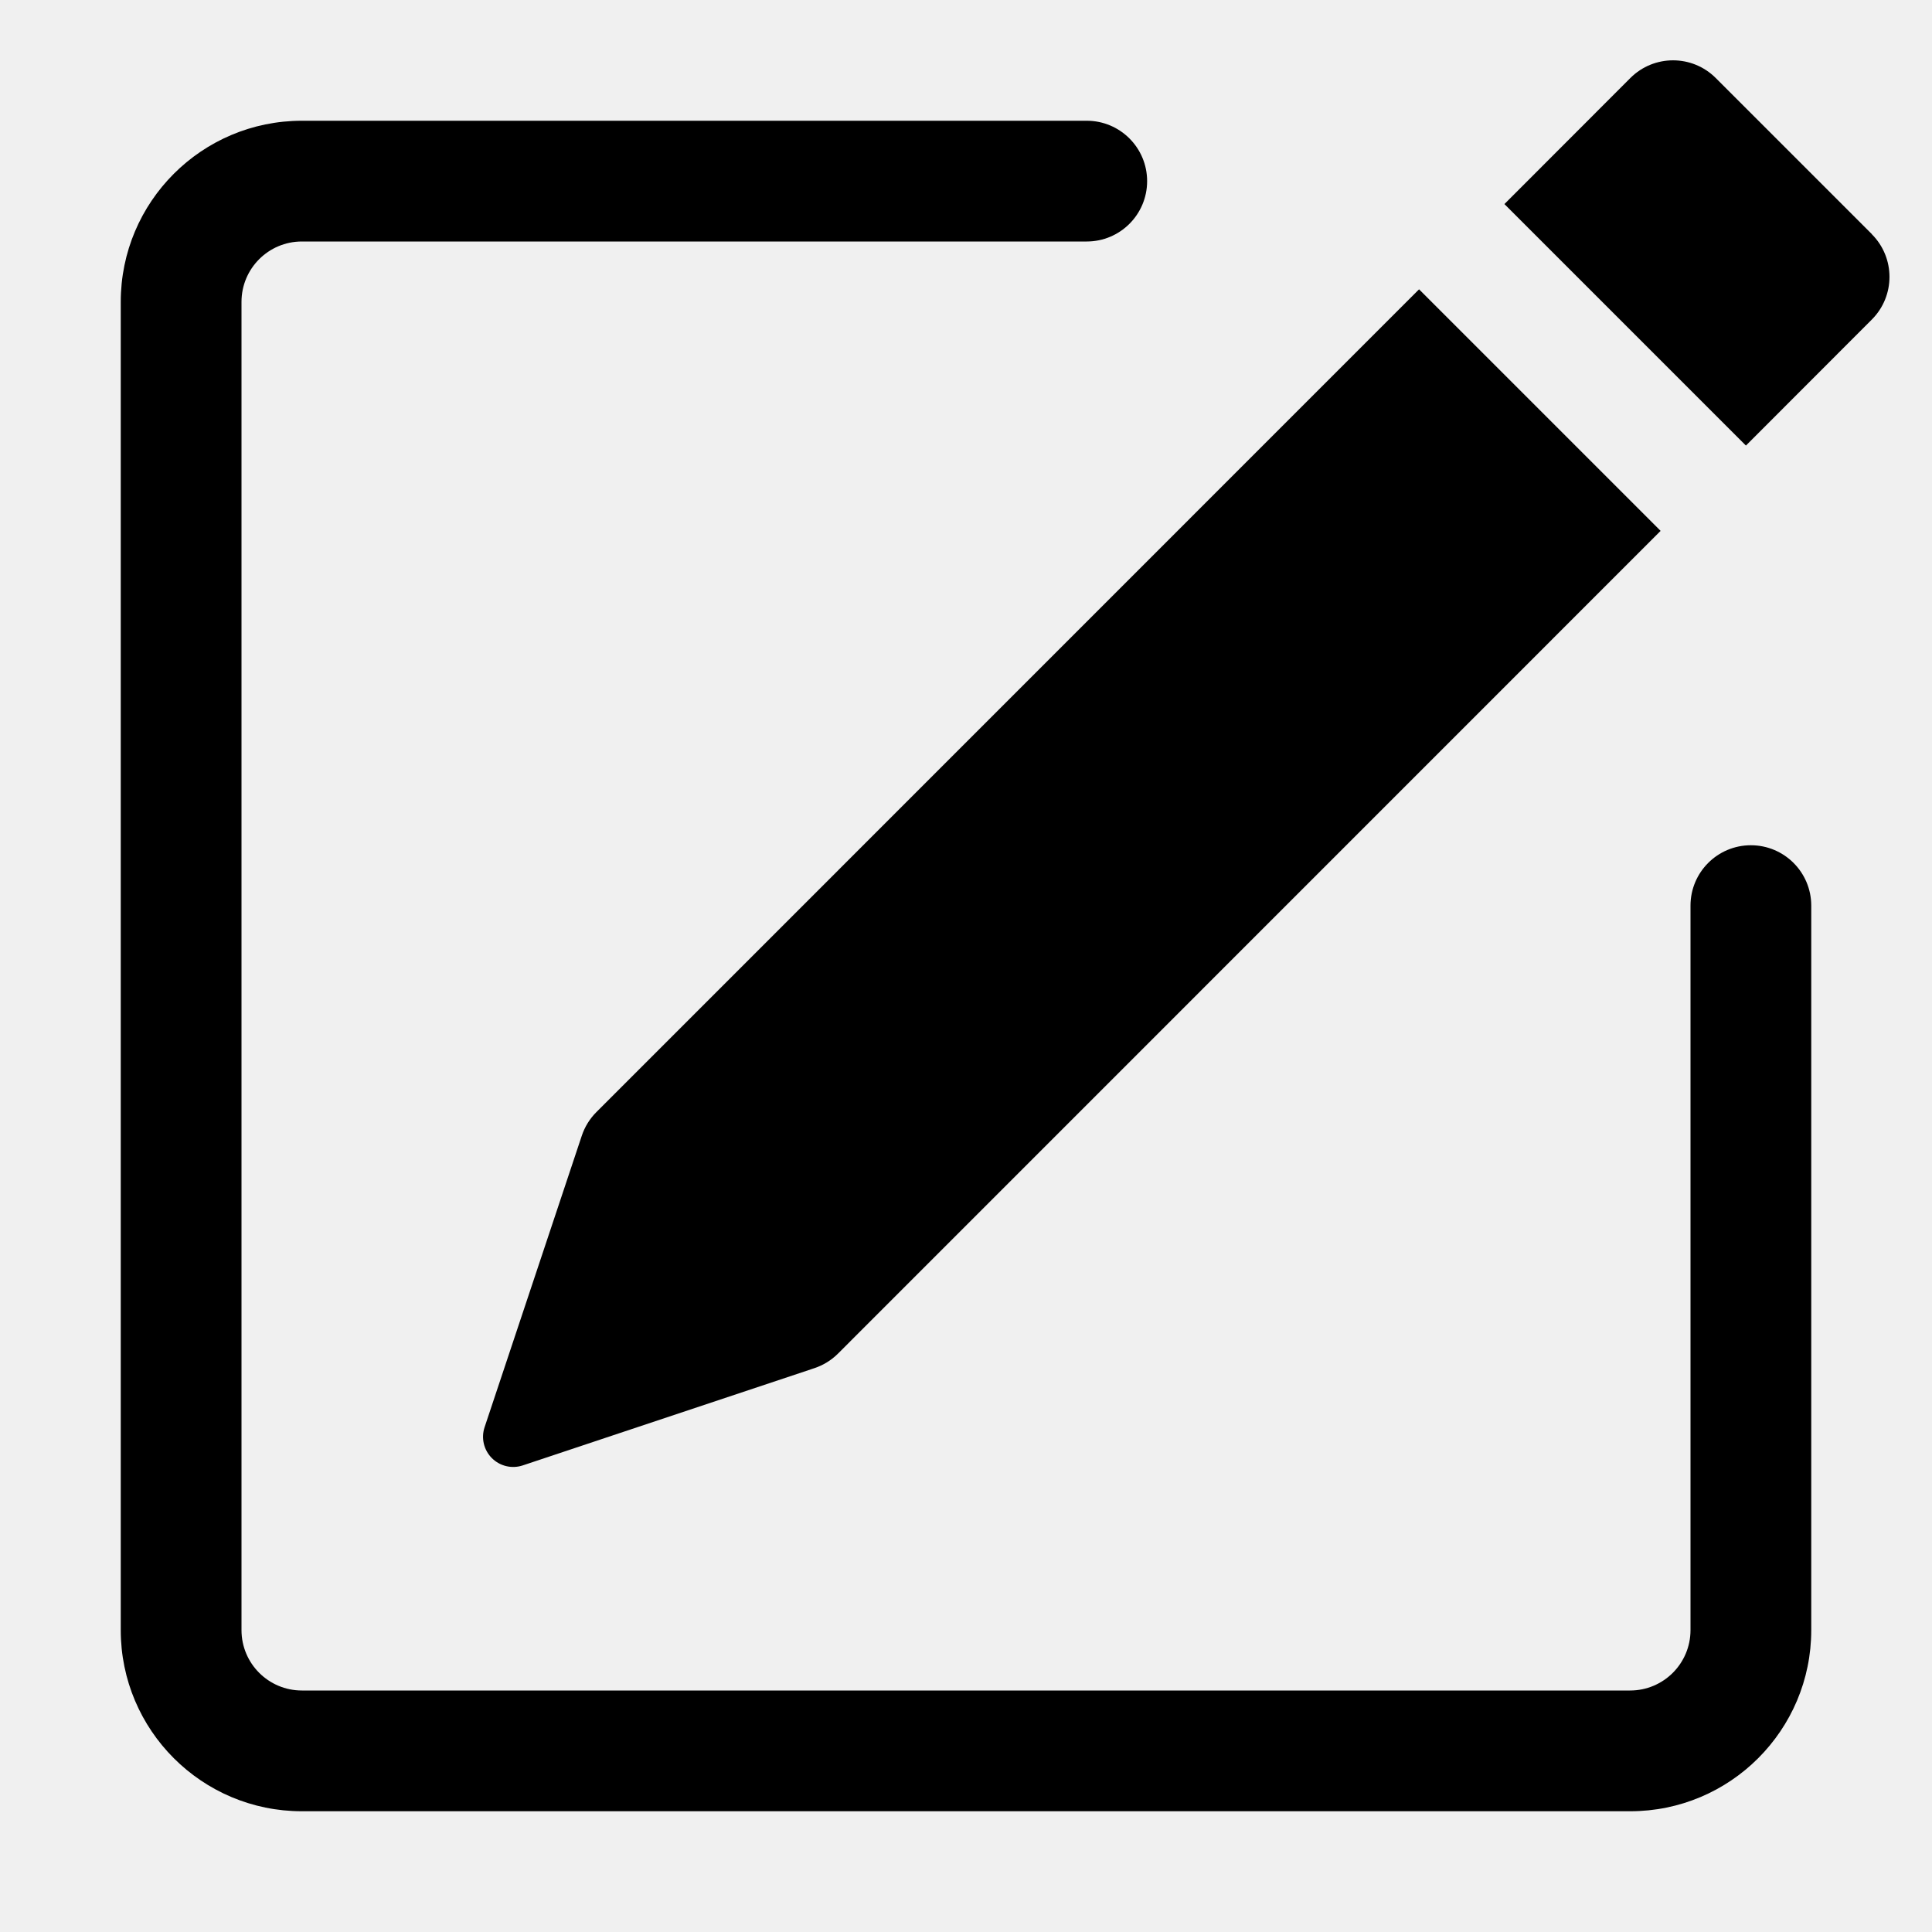
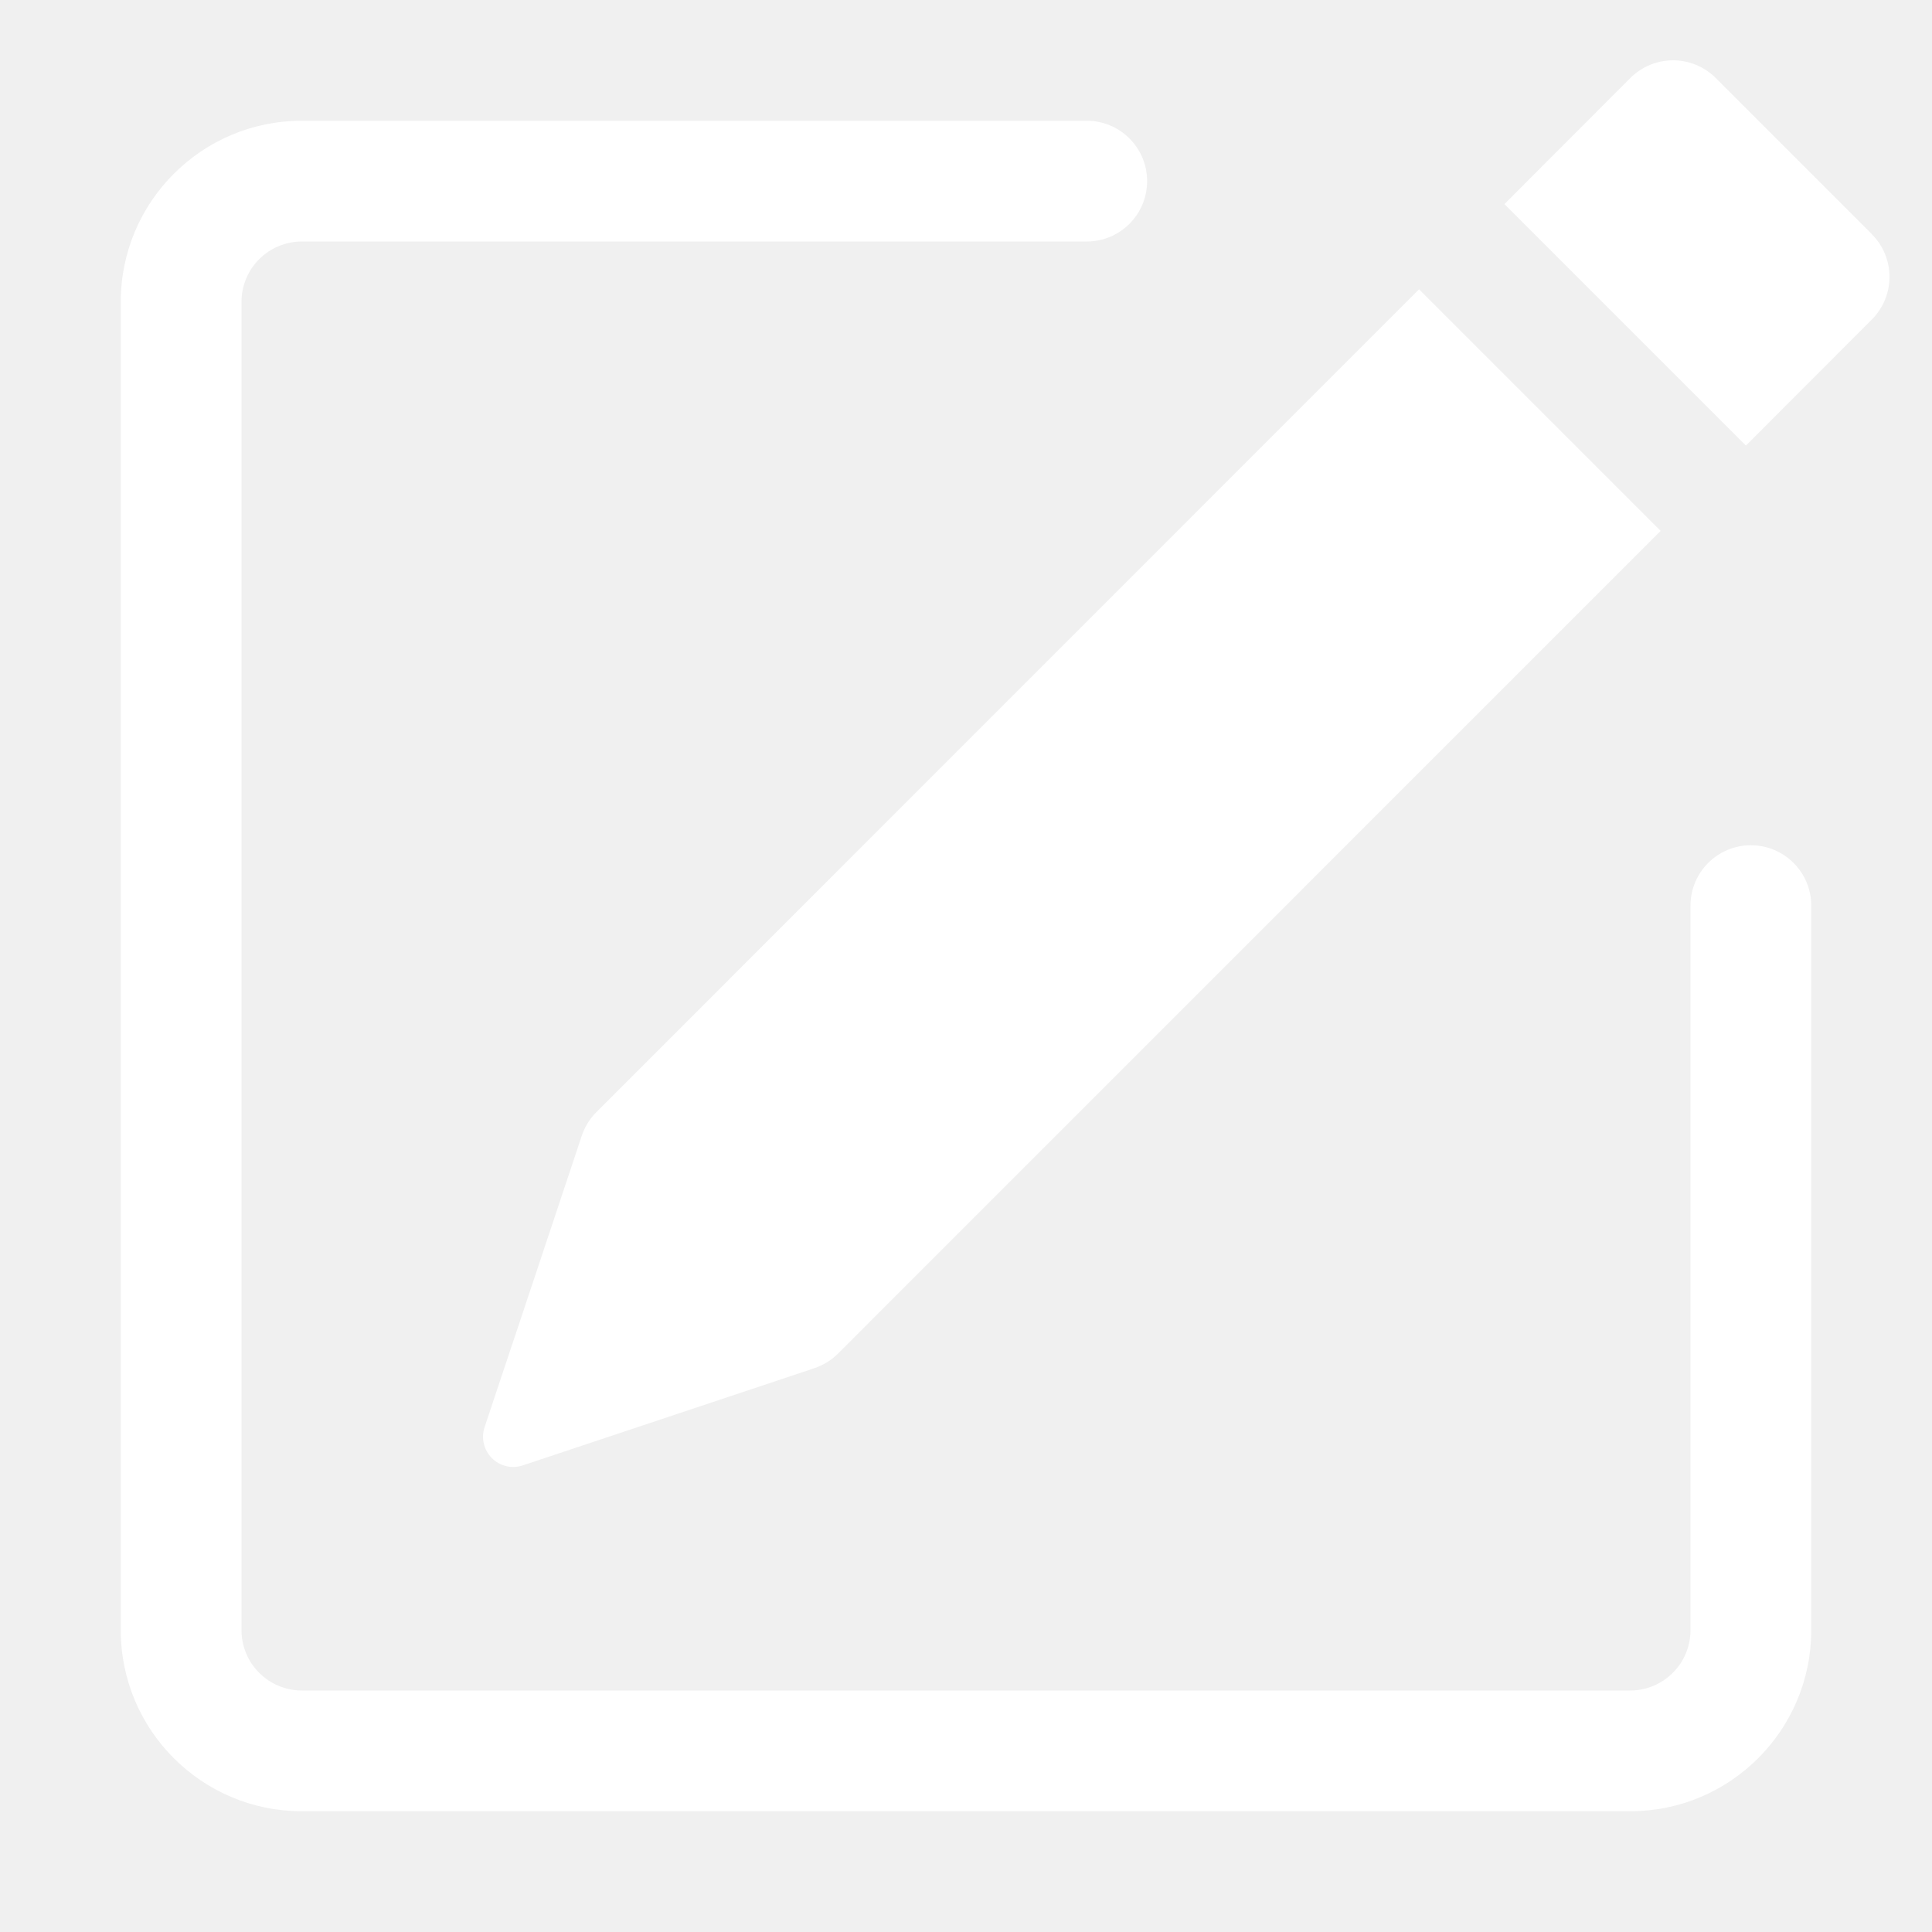
- <svg xmlns="http://www.w3.org/2000/svg" width="16" height="16" fill="currentColor" class="bi bi-pencil-square" viewBox="0 0 16 16">
+ <svg xmlns="http://www.w3.org/2000/svg" width="16" height="16" fill="white" class="bi bi-pencil-square" viewBox="0 0 16 16">
  <path d="M15.502 1.94a.5.5 0 0 1 0 .706L14.459 3.69l-2-2L13.502.646a.5.5 0 0 1 .707 0l1.293 1.293zm-1.75 2.456-2-2L4.939 9.21a.5.5 0 0 0-.121.196l-.805 2.414a.25.25 0 0 0 .316.316l2.414-.805a.5.5 0 0 0 .196-.12l6.813-6.814z" />
  <path fill-rule="evenodd" d="M1 13.5A1.5 1.5 0 0 0 2.5 15h11a1.5 1.5 0 0 0 1.5-1.5v-6a.5.5 0 0 0-1 0v6a.5.5 0 0 1-.5.5h-11a.5.5 0 0 1-.5-.5v-11a.5.5 0 0 1 .5-.5H9a.5.5 0 0 0 0-1H2.5A1.5 1.5 0 0 0 1 2.5z" />
</svg>
